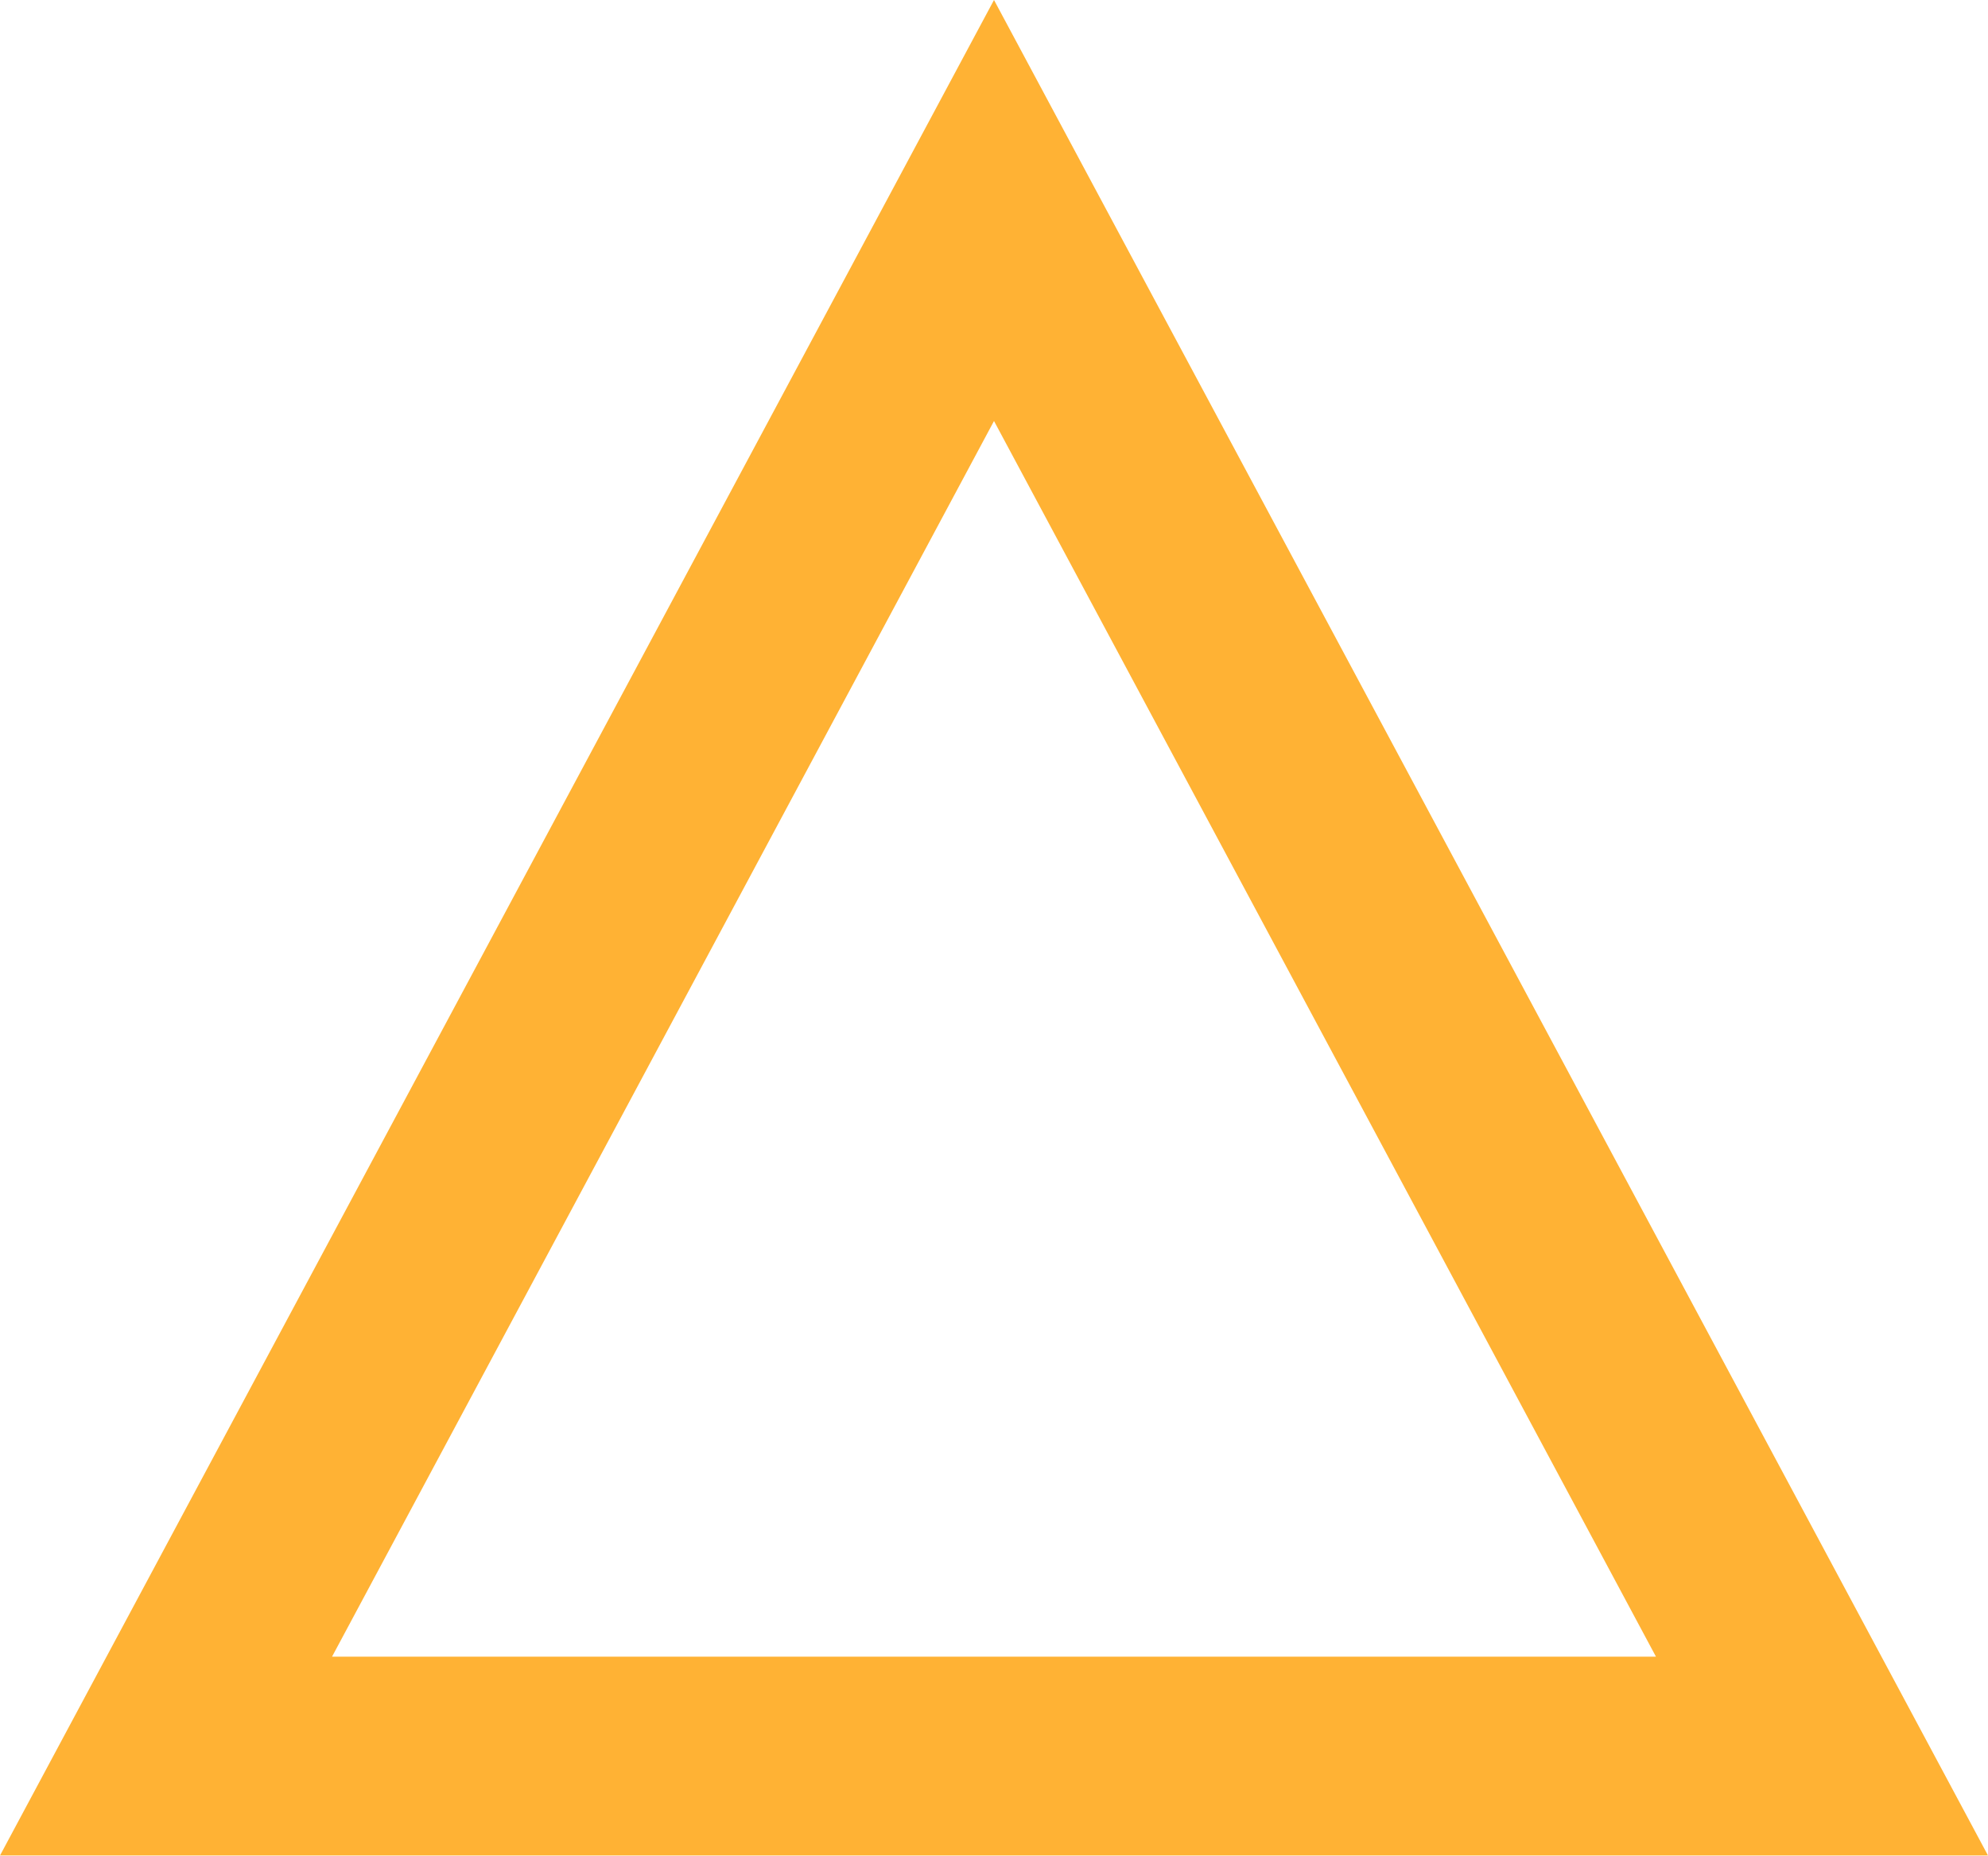
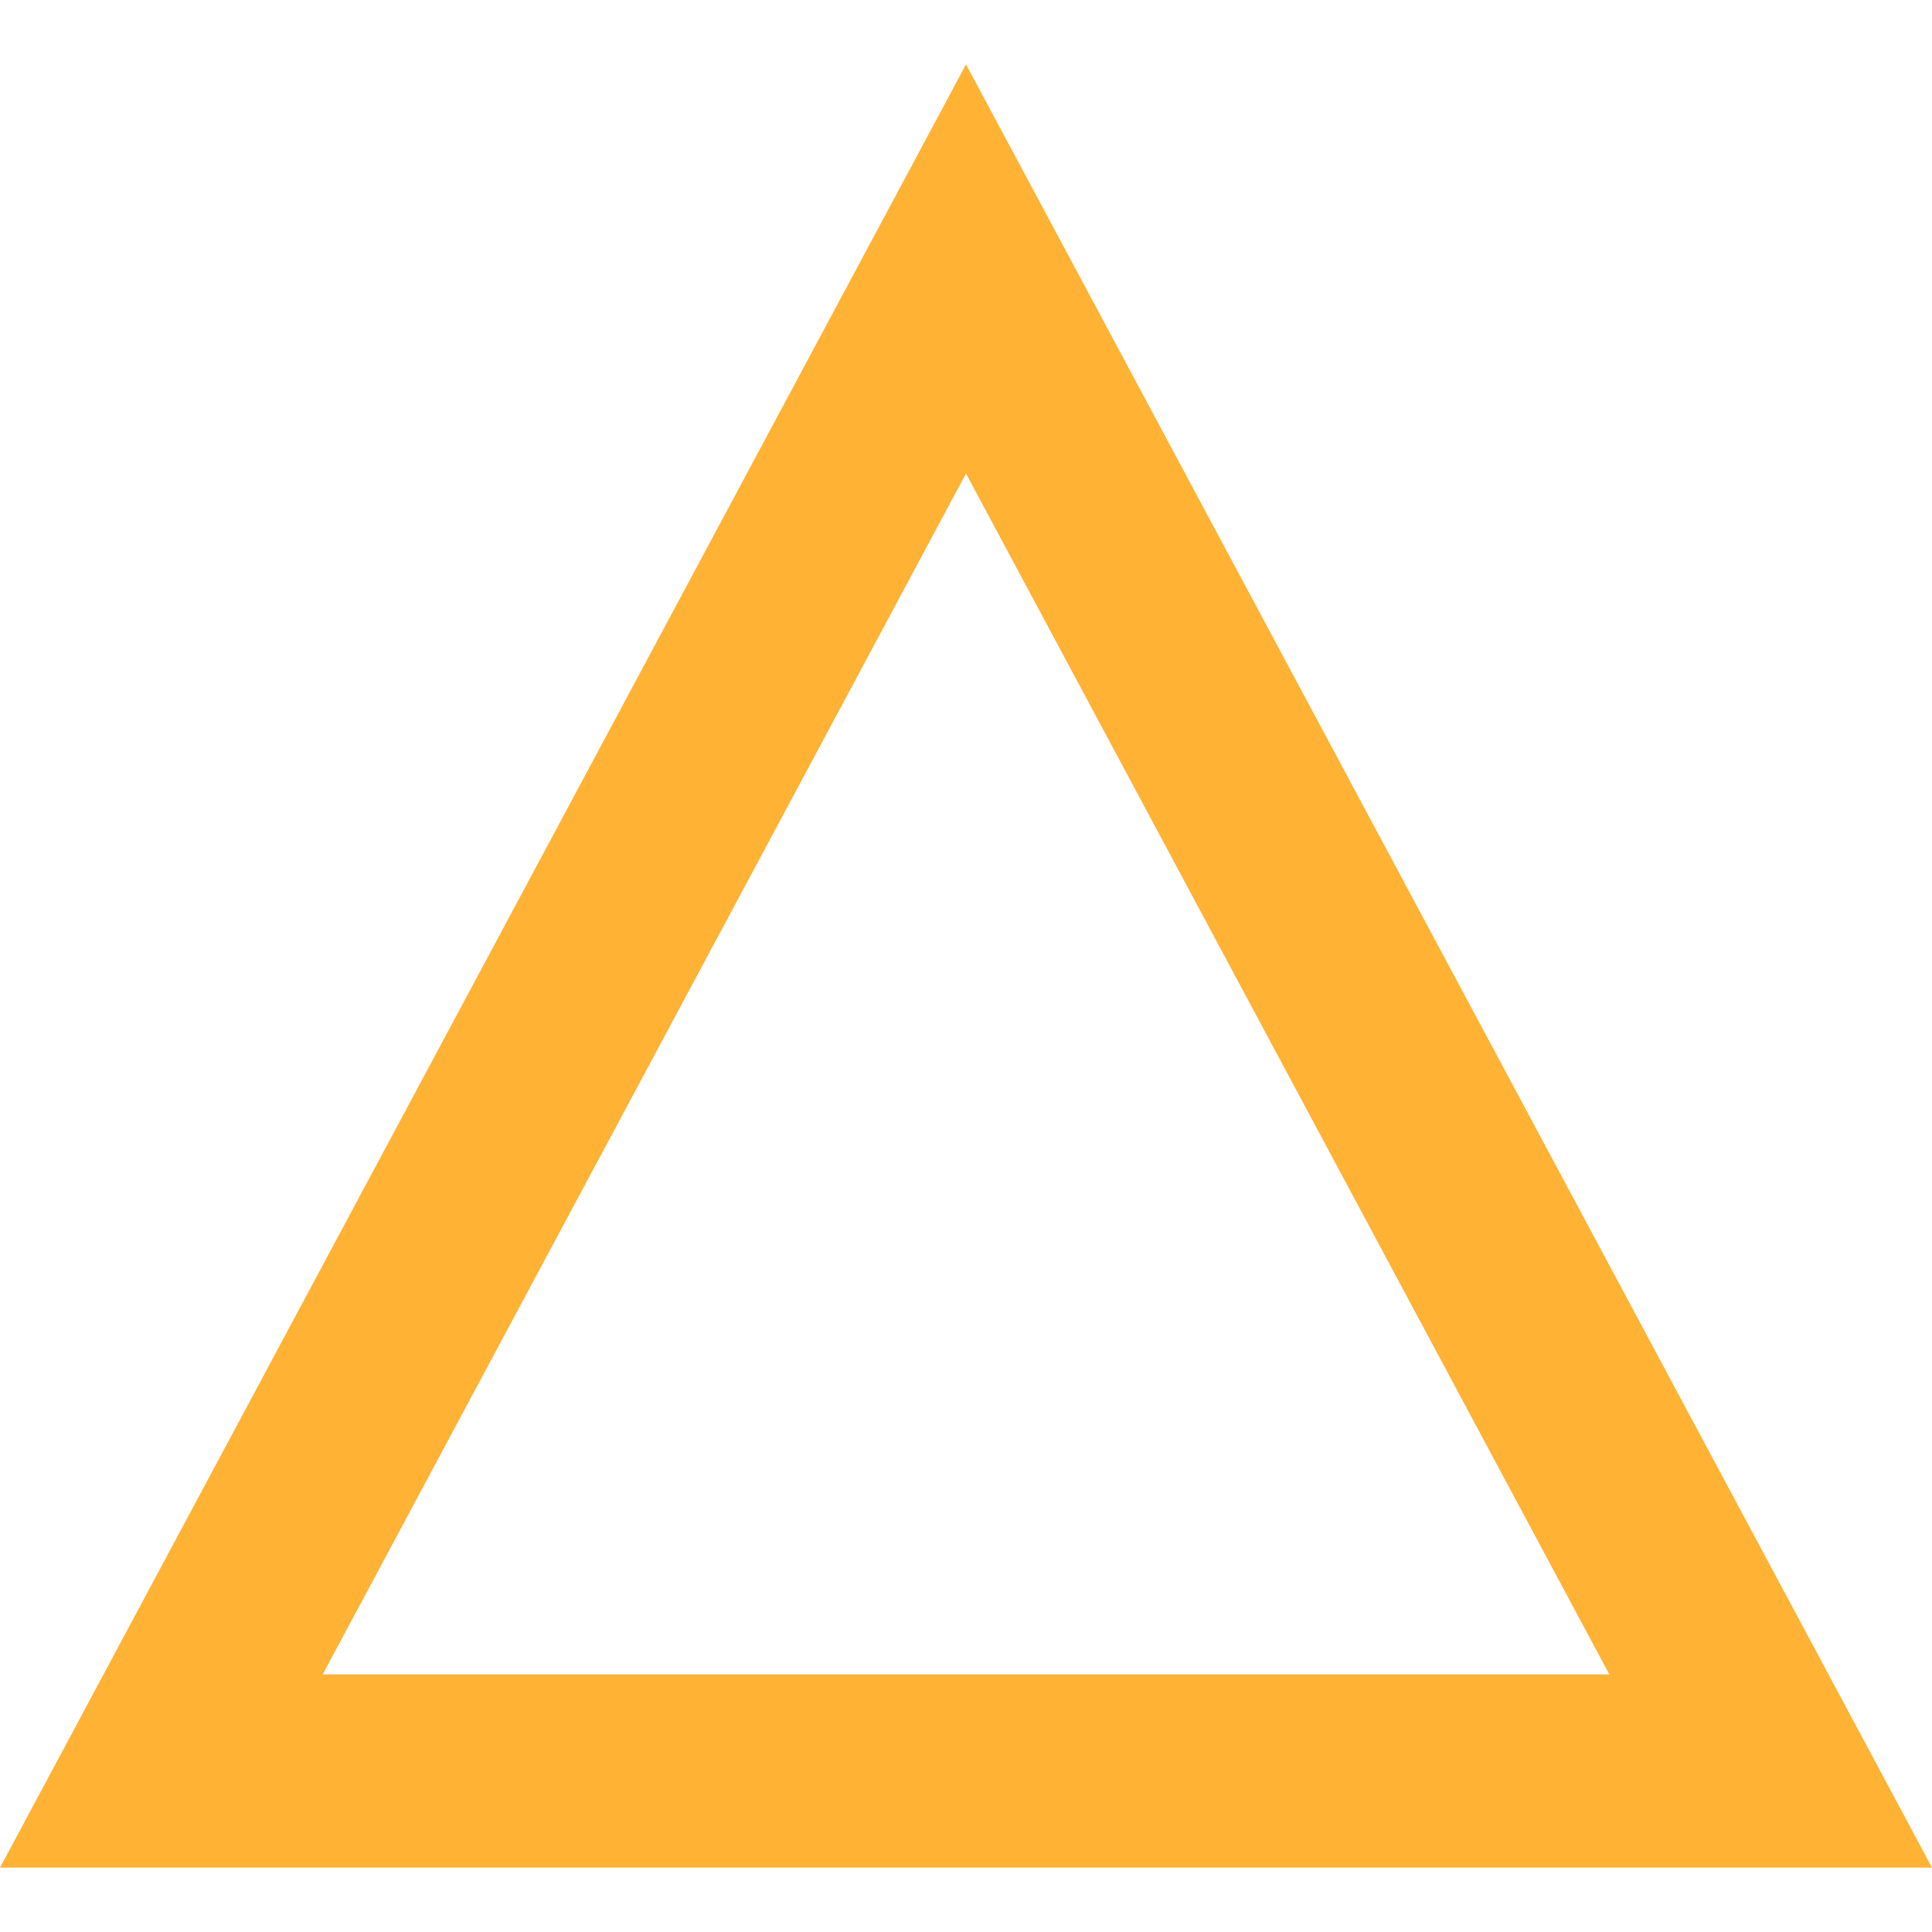
- <svg xmlns="http://www.w3.org/2000/svg" width="60px" height="56px" viewBox="0 0 60 56" version="1.1">
+ <svg xmlns="http://www.w3.org/2000/svg" width="60px" height="60px" viewBox="0 0 60 60" version="1.1">
  <defs />
-   <g id="CARRIER_V2" stroke="none" stroke-width="1" fill="none" fill-rule="evenodd">
-     <g id="C_02_REGISTER" transform="translate(-901, -1951)" stroke="#FFB234" stroke-width="6">
-       <g id="Group-23" transform="translate(247, 1836)">
-         <g id="Group-21" transform="translate(618, 113)">
-           <g id="RESULTS-/-Triangle-V2" transform="translate(36, 0)">
-             <path d="M30,8.353 L5.011,55 L54.989,55 L30,8.353 Z" id="Triangle-2" />
-           </g>
-         </g>
-       </g>
-     </g>
+   <g id="RESULTS-/-Triangle-V2" stroke="none" stroke-width="1" fill="none" fill-rule="evenodd">
+     <path d="M30,8.353 L5.011,55 L54.989,55 L30,8.353 Z" id="Triangle-2" stroke="#FFB234" stroke-width="6" />
+     <rect id="Rectangle-6" x="0" y="0" width="60" height="60" />
  </g>
</svg>
